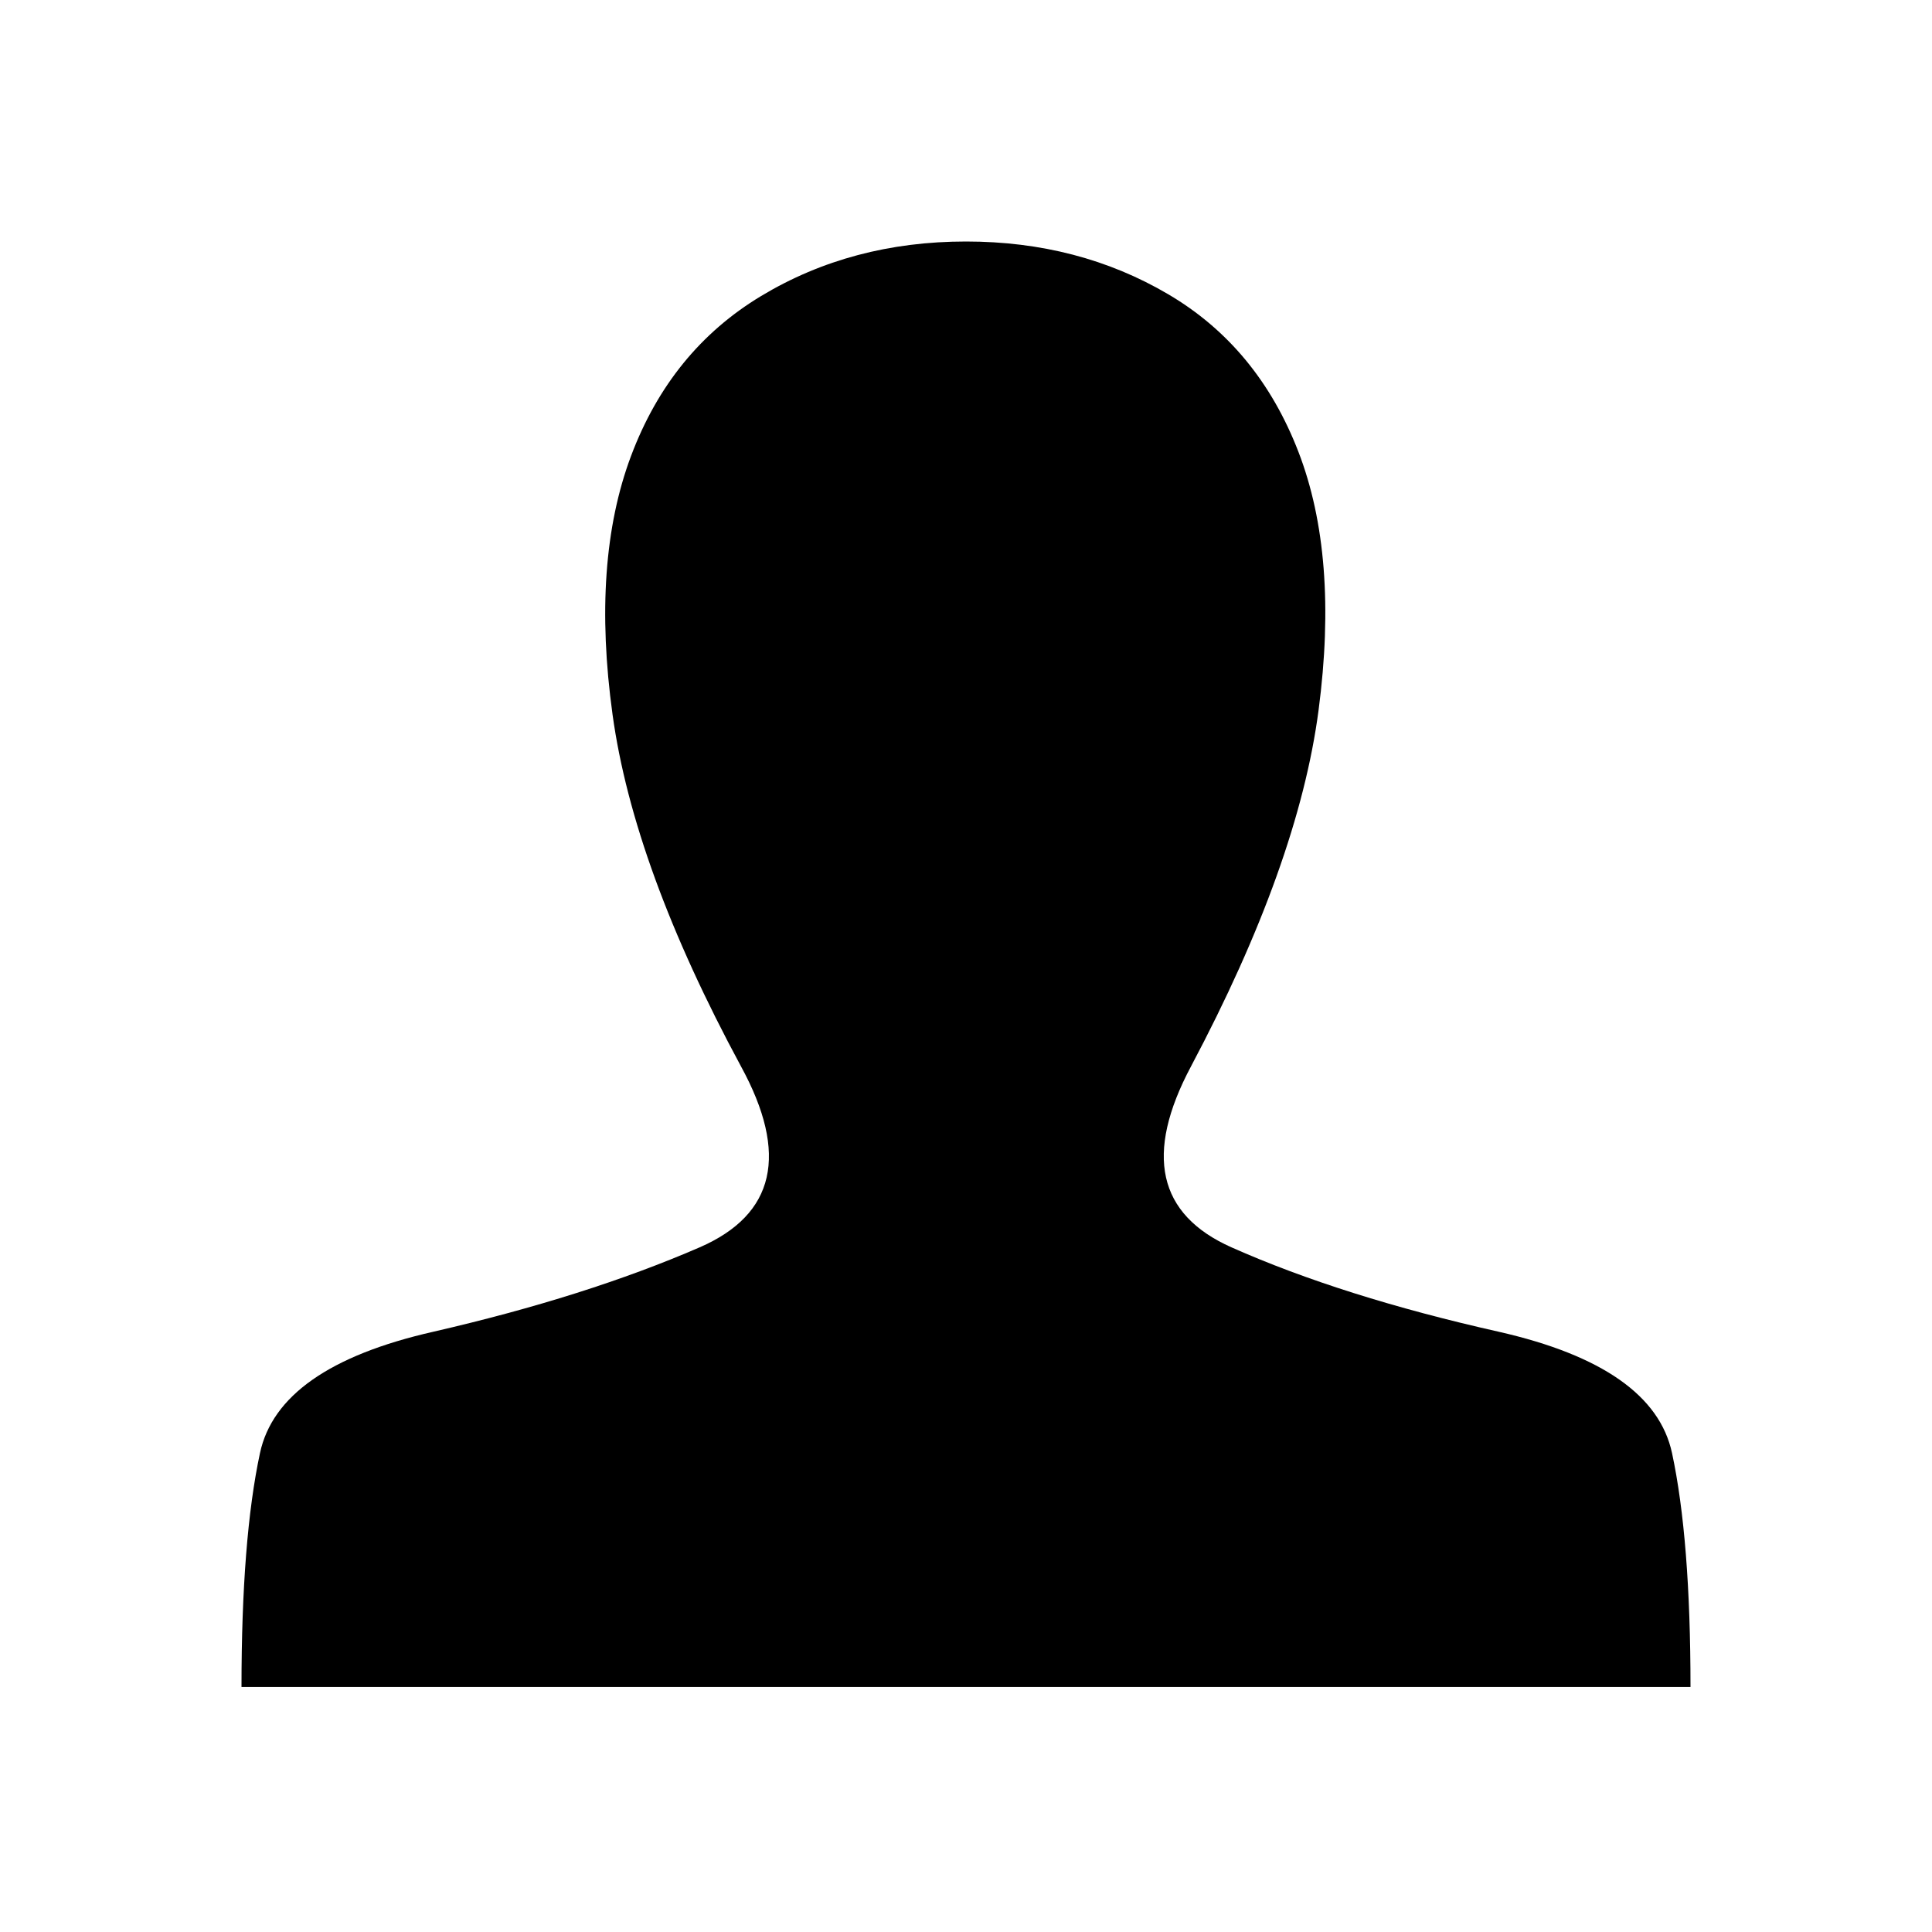
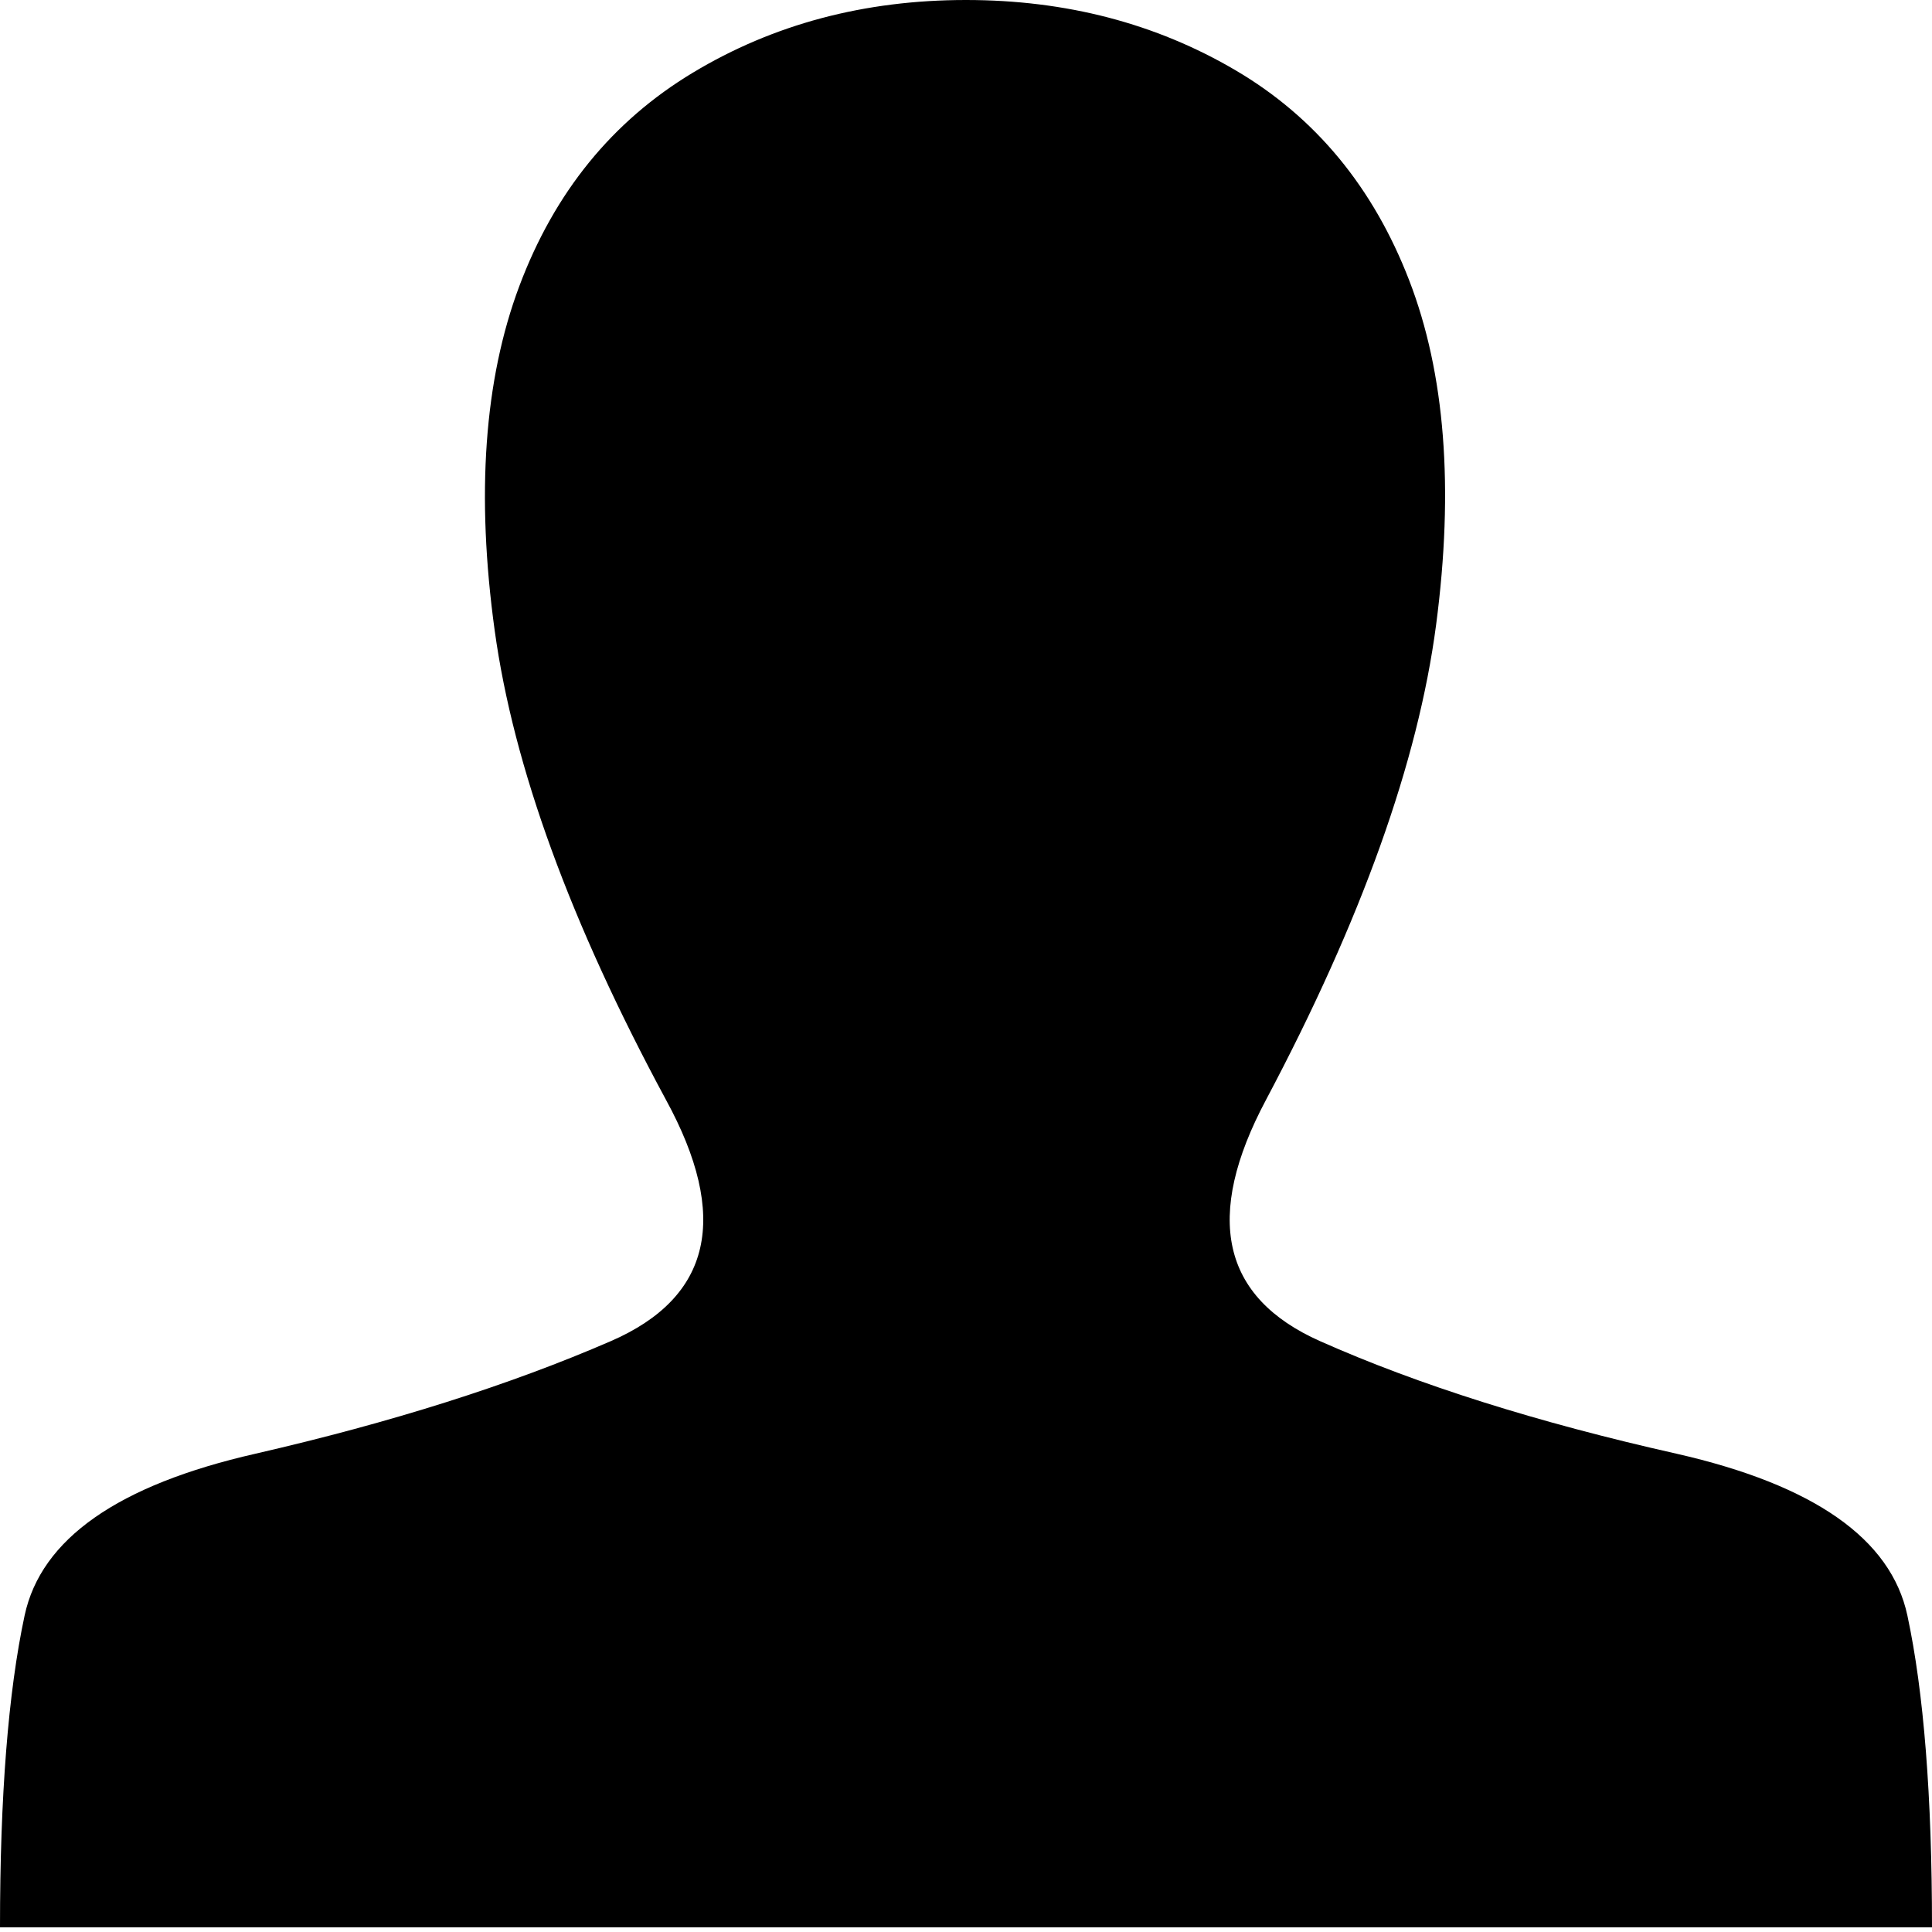
<svg xmlns="http://www.w3.org/2000/svg" width="256px" height="256px" viewBox="0 0 256 256" version="1.1">
  <defs />
  <g id="Page-1" stroke="none" stroke-width="1" fill="none" fill-rule="evenodd">
    <g id="avatar" fill="#000000">
-       <path d="M198.602,176.466 C184.777,173.359 172.971,169.631 163.184,165.282 C153.398,160.932 151.612,152.932 157.825,141.282 C167.301,123.417 172.932,107.689 174.718,94.097 C176.505,80.505 175.612,69.087 172.039,59.845 C168.466,50.602 162.718,43.651 154.796,38.99 C146.874,34.33 137.942,32 128,32 C117.903,32 108.854,34.408 100.854,39.223 C92.854,44.039 87.107,51.107 83.612,60.427 C80.116,69.748 79.301,81.165 81.165,94.68 C83.029,108.194 88.699,123.728 98.175,141.282 C104.544,152.932 102.718,160.932 92.699,165.282 C82.68,169.631 70.913,173.359 57.398,176.466 C43.728,179.573 36.078,184.932 34.447,192.544 C32.816,200.155 32,210.485 32,223.534 L224,223.534 C224,210.485 223.184,200.155 221.553,192.544 C219.922,184.932 212.272,179.573 198.602,176.466 Z" />
+       <path d="M222.136,192.621 C203.702,188.479 187.961,183.508 174.913,177.709 C161.864,171.909 159.482,161.243 167.767,145.709 C180.401,121.89 187.909,100.919 190.291,82.796 C192.673,64.673 191.482,49.45 186.718,37.126 C181.955,24.803 174.291,15.534 163.728,9.32 C153.165,3.107 141.256,0 128,0 C114.537,0 102.473,3.21 91.806,9.631 C81.139,16.052 73.476,25.476 68.816,37.903 C64.155,50.33 63.068,65.553 65.553,83.573 C68.039,101.592 75.599,122.304 88.233,145.709 C96.725,161.243 94.291,171.909 80.932,177.709 C67.573,183.508 51.884,188.479 33.864,192.621 C15.637,196.764 5.437,203.909 3.262,214.058 C1.087,224.207 0,237.98 0,255.379 L256,255.379 C256,237.98 254.913,224.207 252.738,214.058 C250.563,203.909 240.363,196.764 222.136,192.621 Z" />
    </g>
  </g>
</svg>
